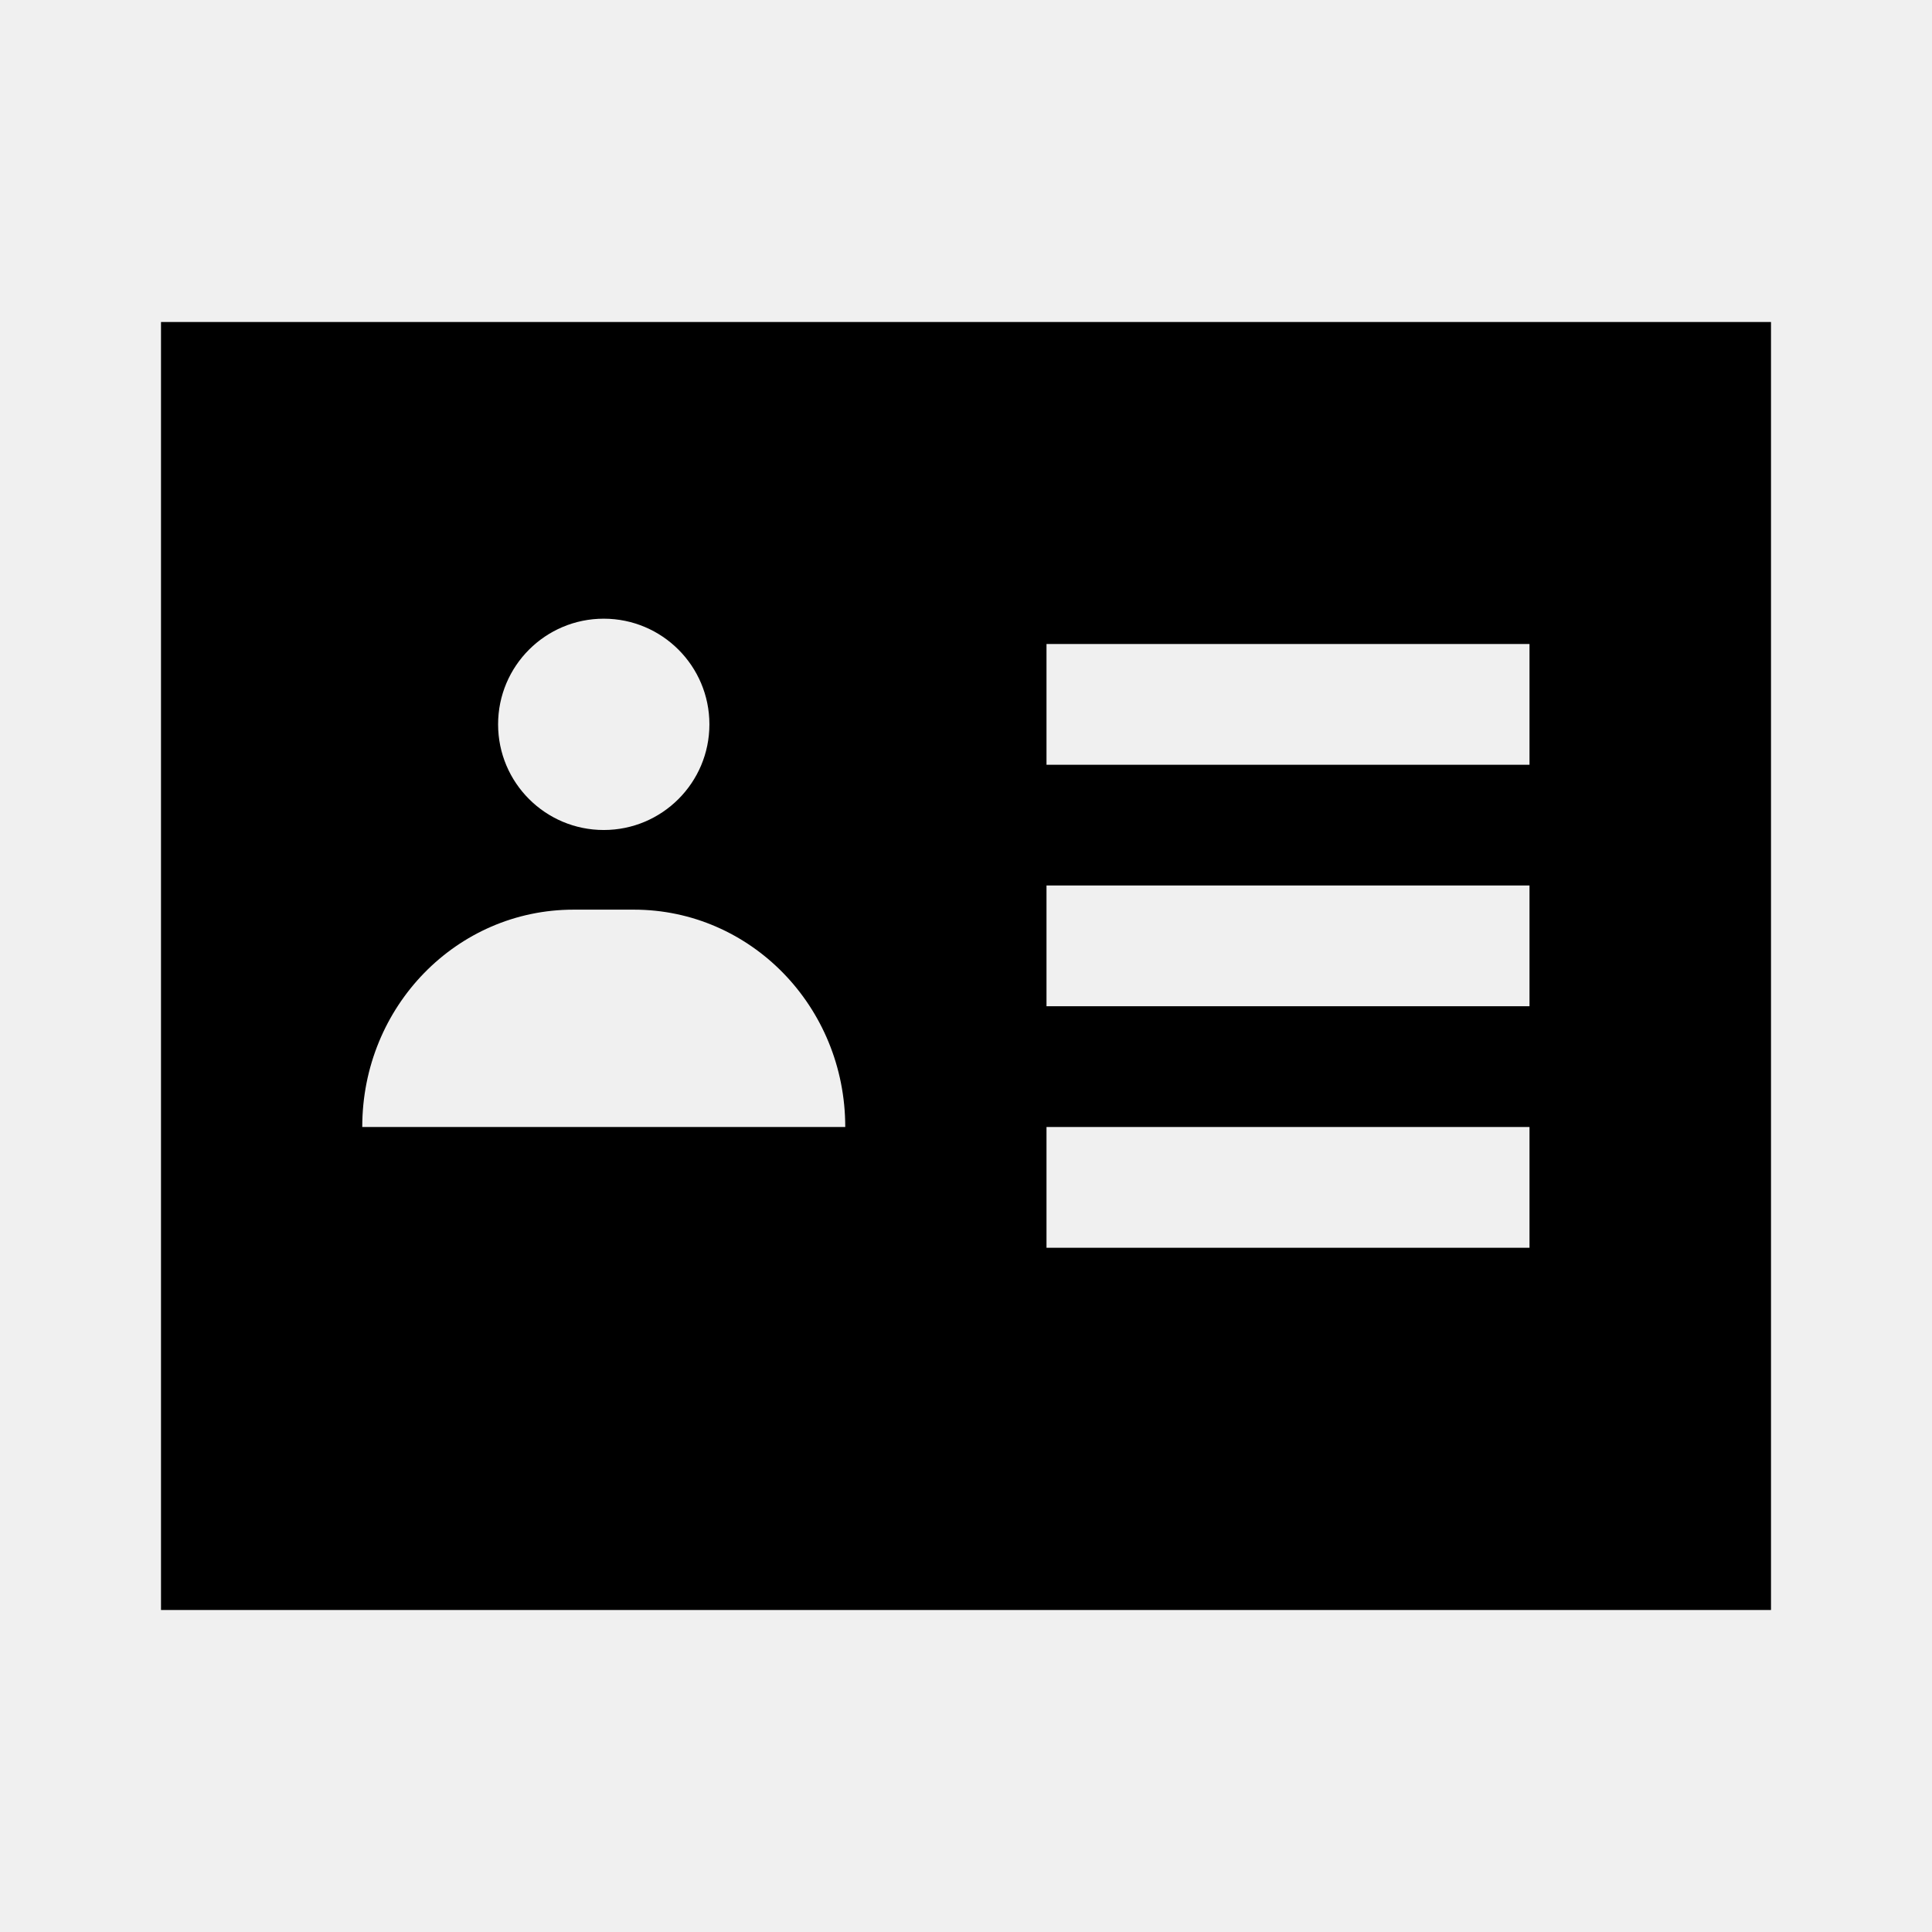
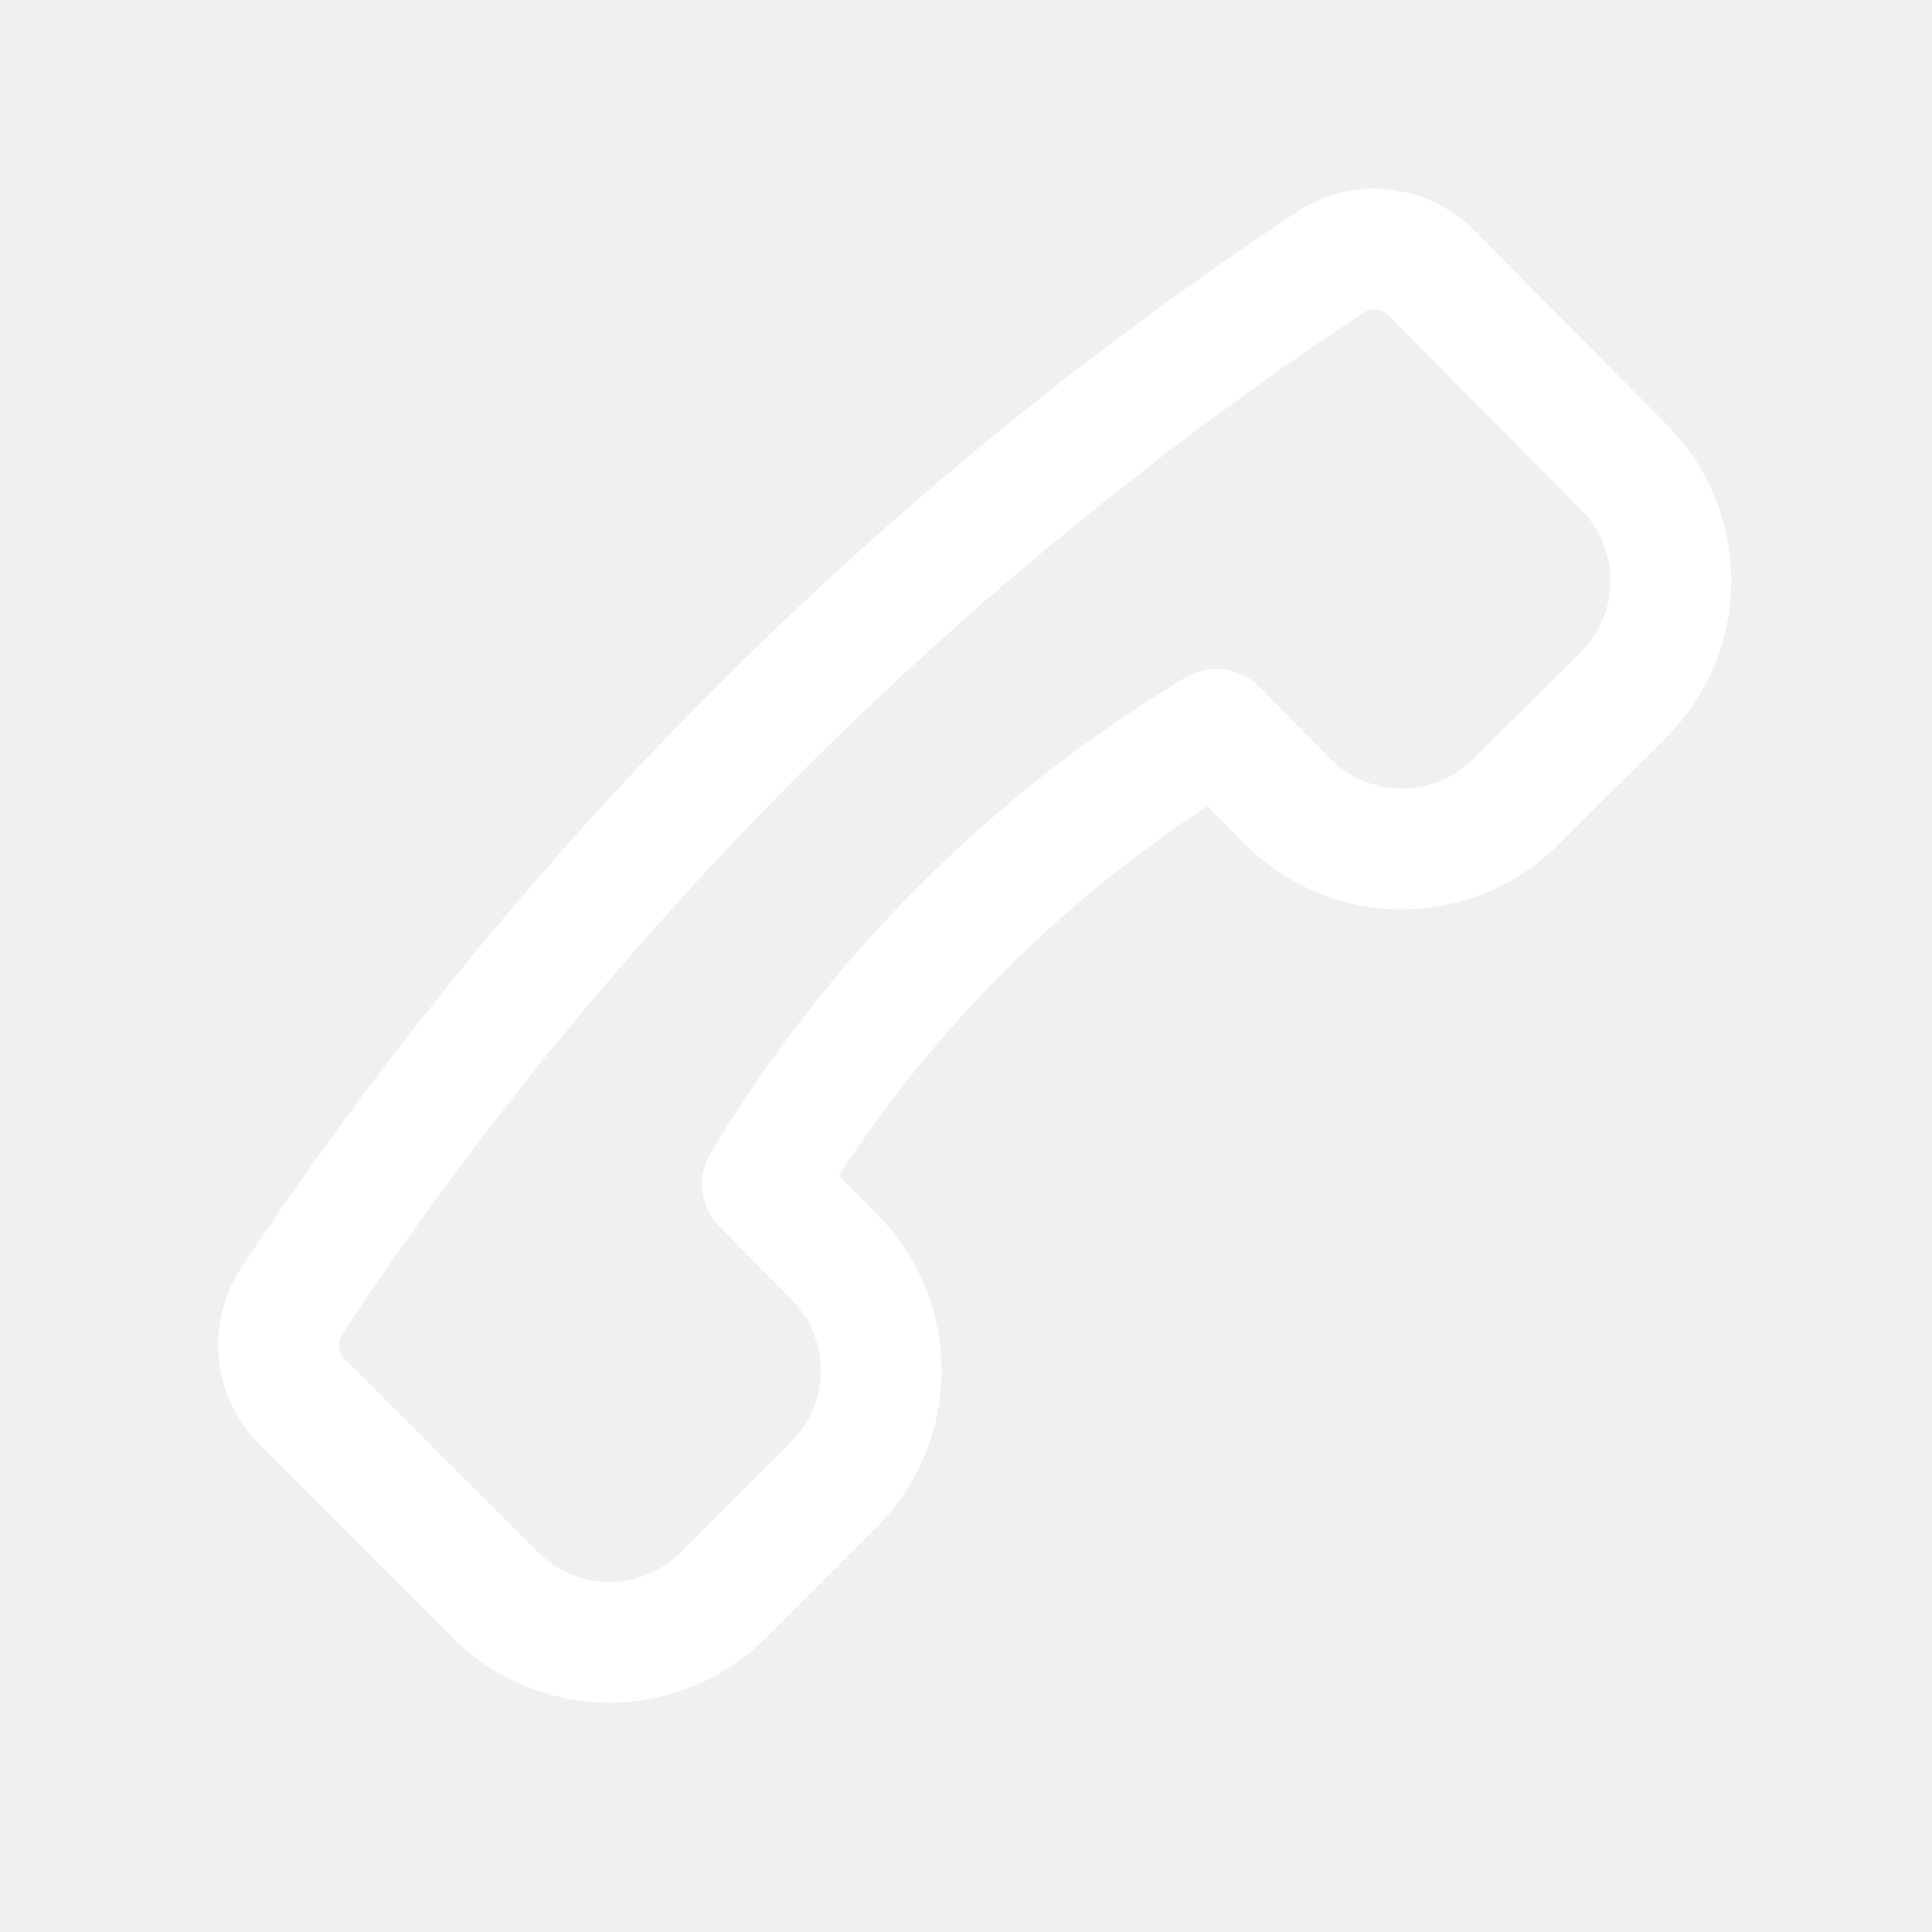
- <svg xmlns="http://www.w3.org/2000/svg" width="64px" height="64px" viewBox="0 0 512 512" version="1.1" fill="#000000">
+ <svg xmlns="http://www.w3.org/2000/svg" width="64px" height="64px" viewBox="0 0 24 24" fill="#000000">
  <g id="SVGRepo_bgCarrier" stroke-width="0" />
  <g id="SVGRepo_tracerCarrier" stroke-linecap="round" stroke-linejoin="round" />
  <g id="SVGRepo_iconCarrier">
-     <g id="Page-1" stroke="none" stroke-width="1" fill="none" fill-rule="evenodd">
-       <g id="icon" fill="#000000" transform="translate(42.66667, 85.33333)">
-         <path d="M426.667,1.42108547e-14 L426.667,341.333 L3.55271368e-14,341.333 L3.55271368e-14,1.42108547e-14 L426.667,1.42108547e-14 Z M362.667,213.333 L234.667,213.333 L234.667,245.333 L362.667,245.333 L362.667,213.333 Z M125.333,155.733 L109.333,155.733 C78.405,155.733 53.333,181.333 53.333,213.333 L53.333,213.333 L181.333,213.333 C181.333,181.333 156.16,155.733 125.333,155.733 L125.333,155.733 Z M362.667,149.333 L234.667,149.333 L234.667,181.333 L362.667,181.333 L362.667,149.333 Z M117.333,78.626 C101.869,78.626 89.333,91.162 89.333,106.626 C89.333,122.09 101.869,134.626 117.333,134.626 C132.797,134.626 145.333,122.09 145.333,106.626 C145.333,91.162 132.797,78.626 117.333,78.626 Z M362.667,85.333 L234.667,85.333 L234.667,117.333 L362.667,117.333 L362.667,85.333 Z" id="Combined-Shape"> </path>
-       </g>
+     <defs>
+       <style>.cls-1{fill:none;stroke:#ffffff;stroke-linecap:round;stroke-linejoin:round;stroke-width:1.5px;}</style>
+     </defs>
+     <g id="ic-contact-phone">
+       <path class="cls-1" d="M3.75,17.41,6.14,19.8A2,2,0,0,0,9,19.8l1.36-1.36a2,2,0,0,0,0-2.83l-.89-.9h0a16.48,16.48,0,0,1,5.64-5.65l0,0,.89.9a2,2,0,0,0,2.83,0l1.34-1.33a2,2,0,0,0,0-2.83L17.78,3.39a1,1,0,0,0-1.26-.13h0A46,46,0,0,0,3.63,16.15h0A1,1,0,0,0,3.75,17.41Z" />
    </g>
  </g>
</svg>
